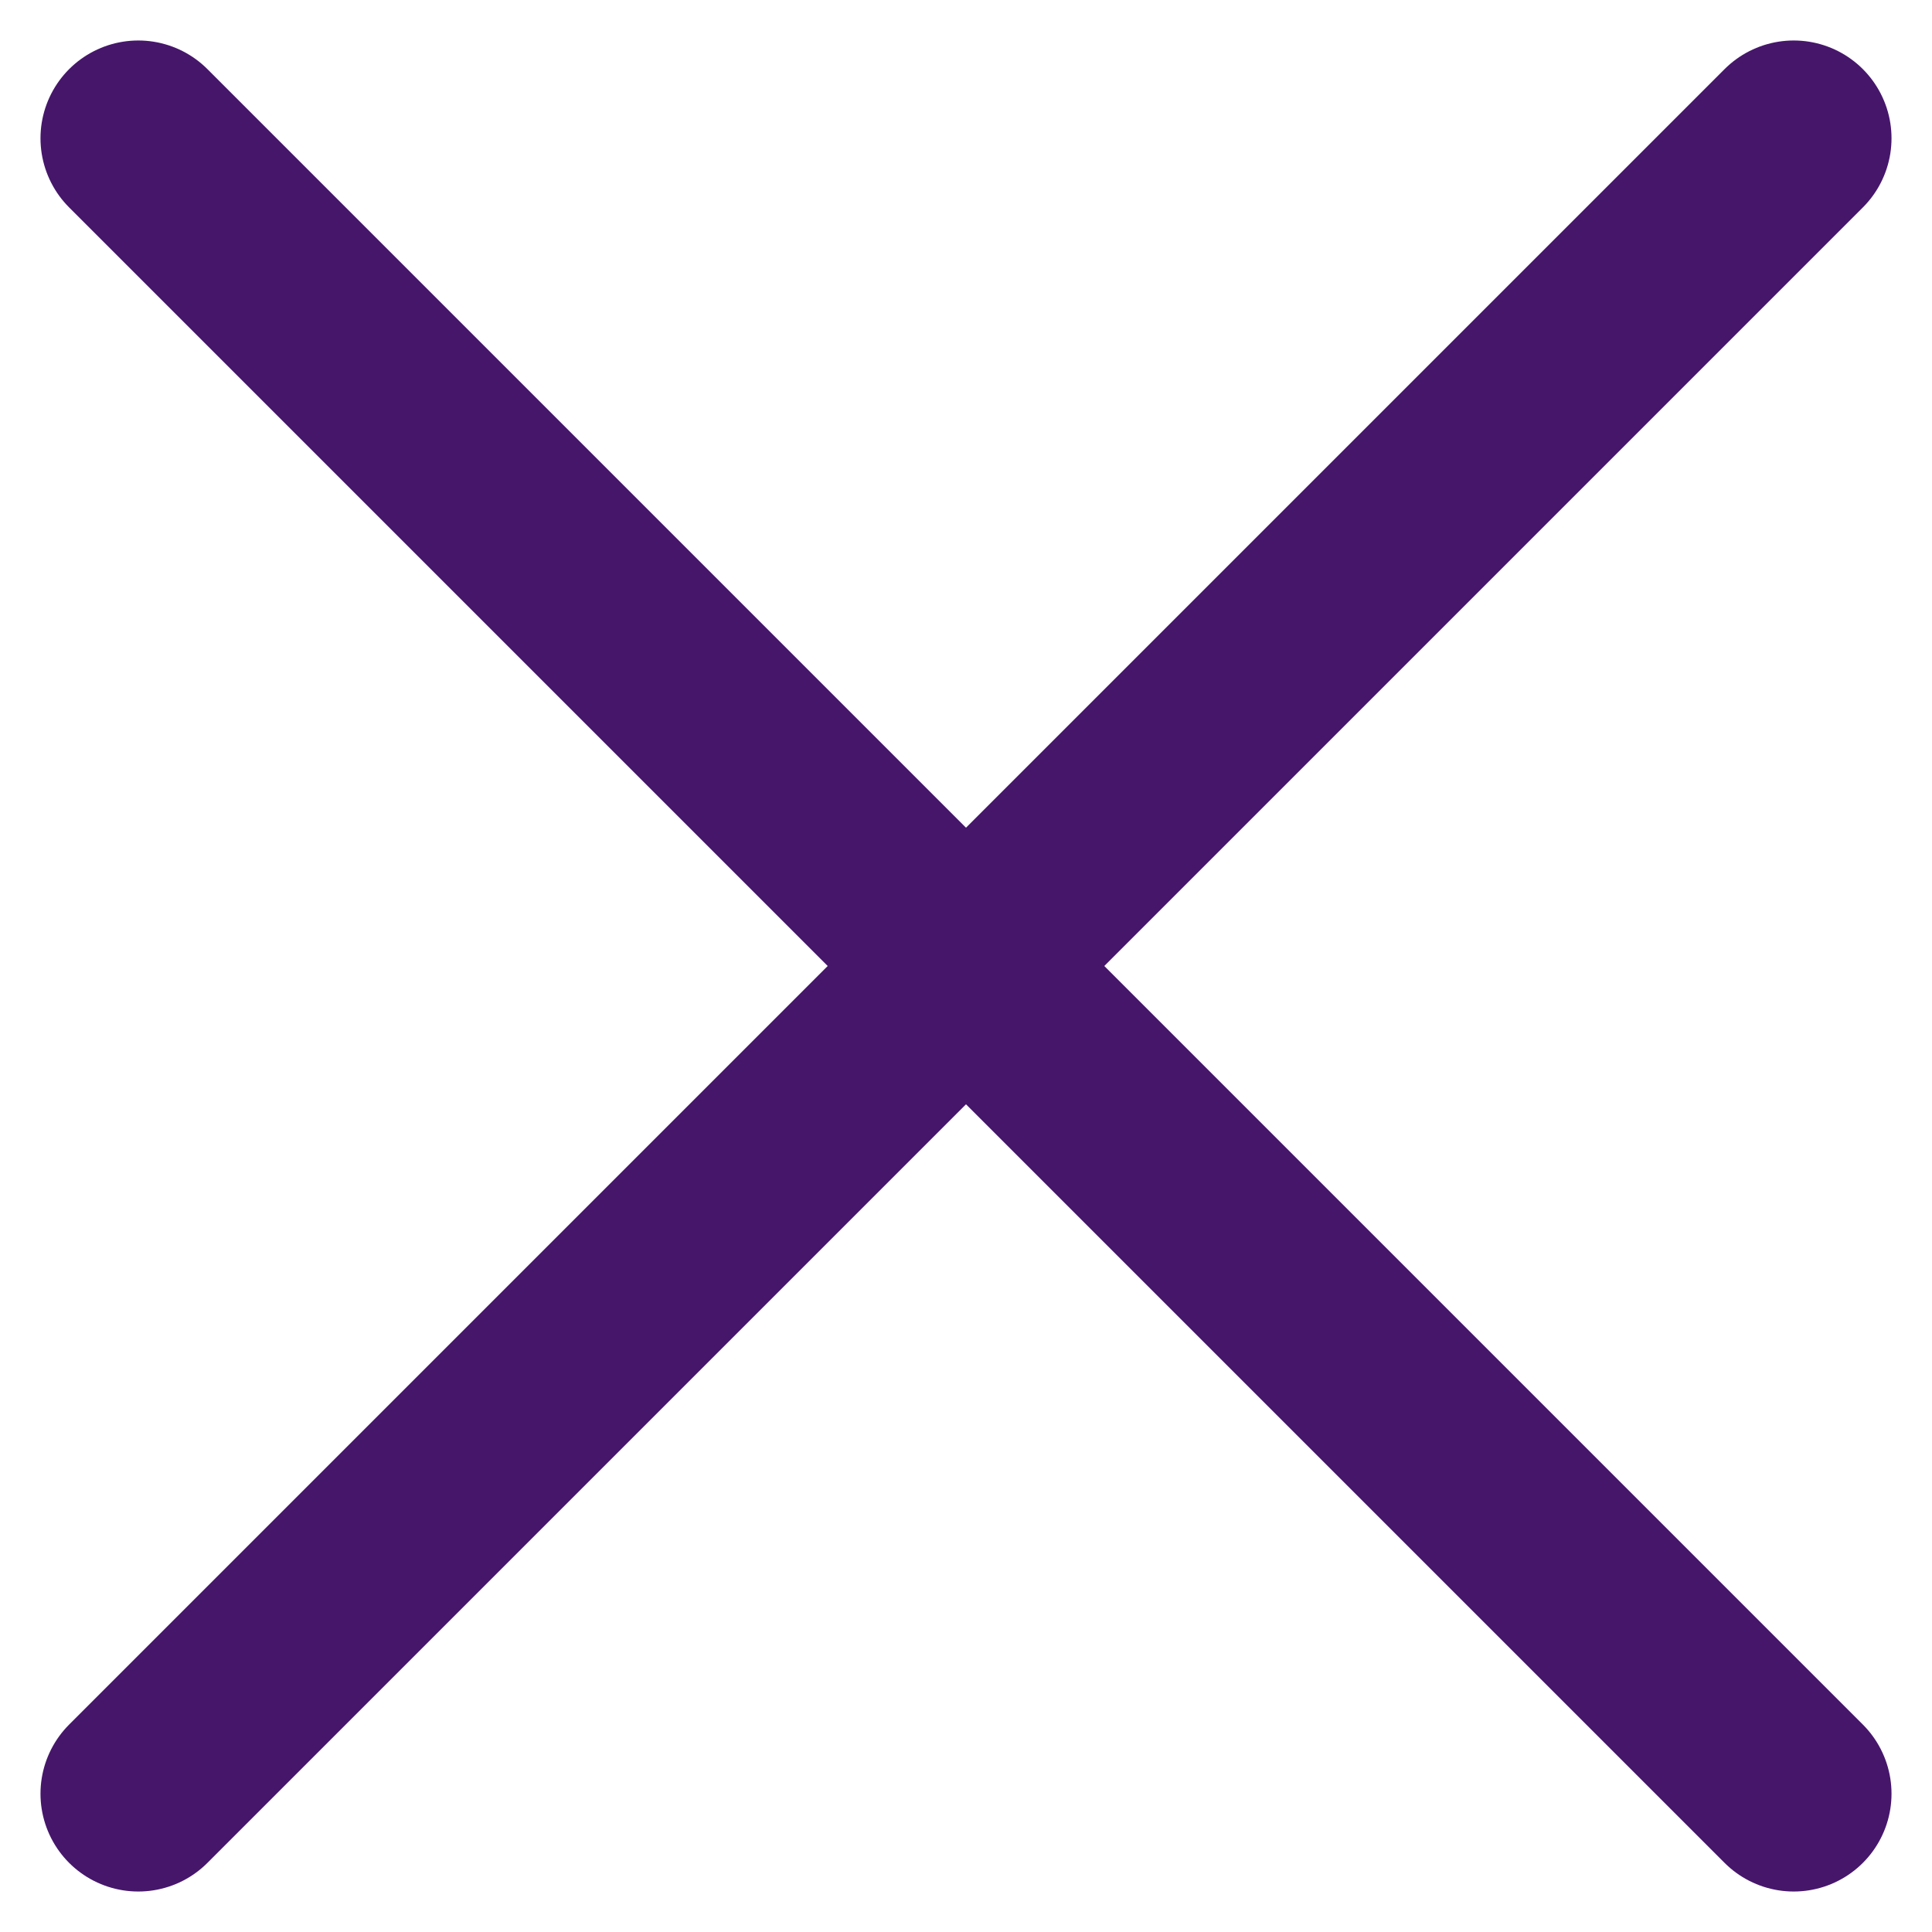
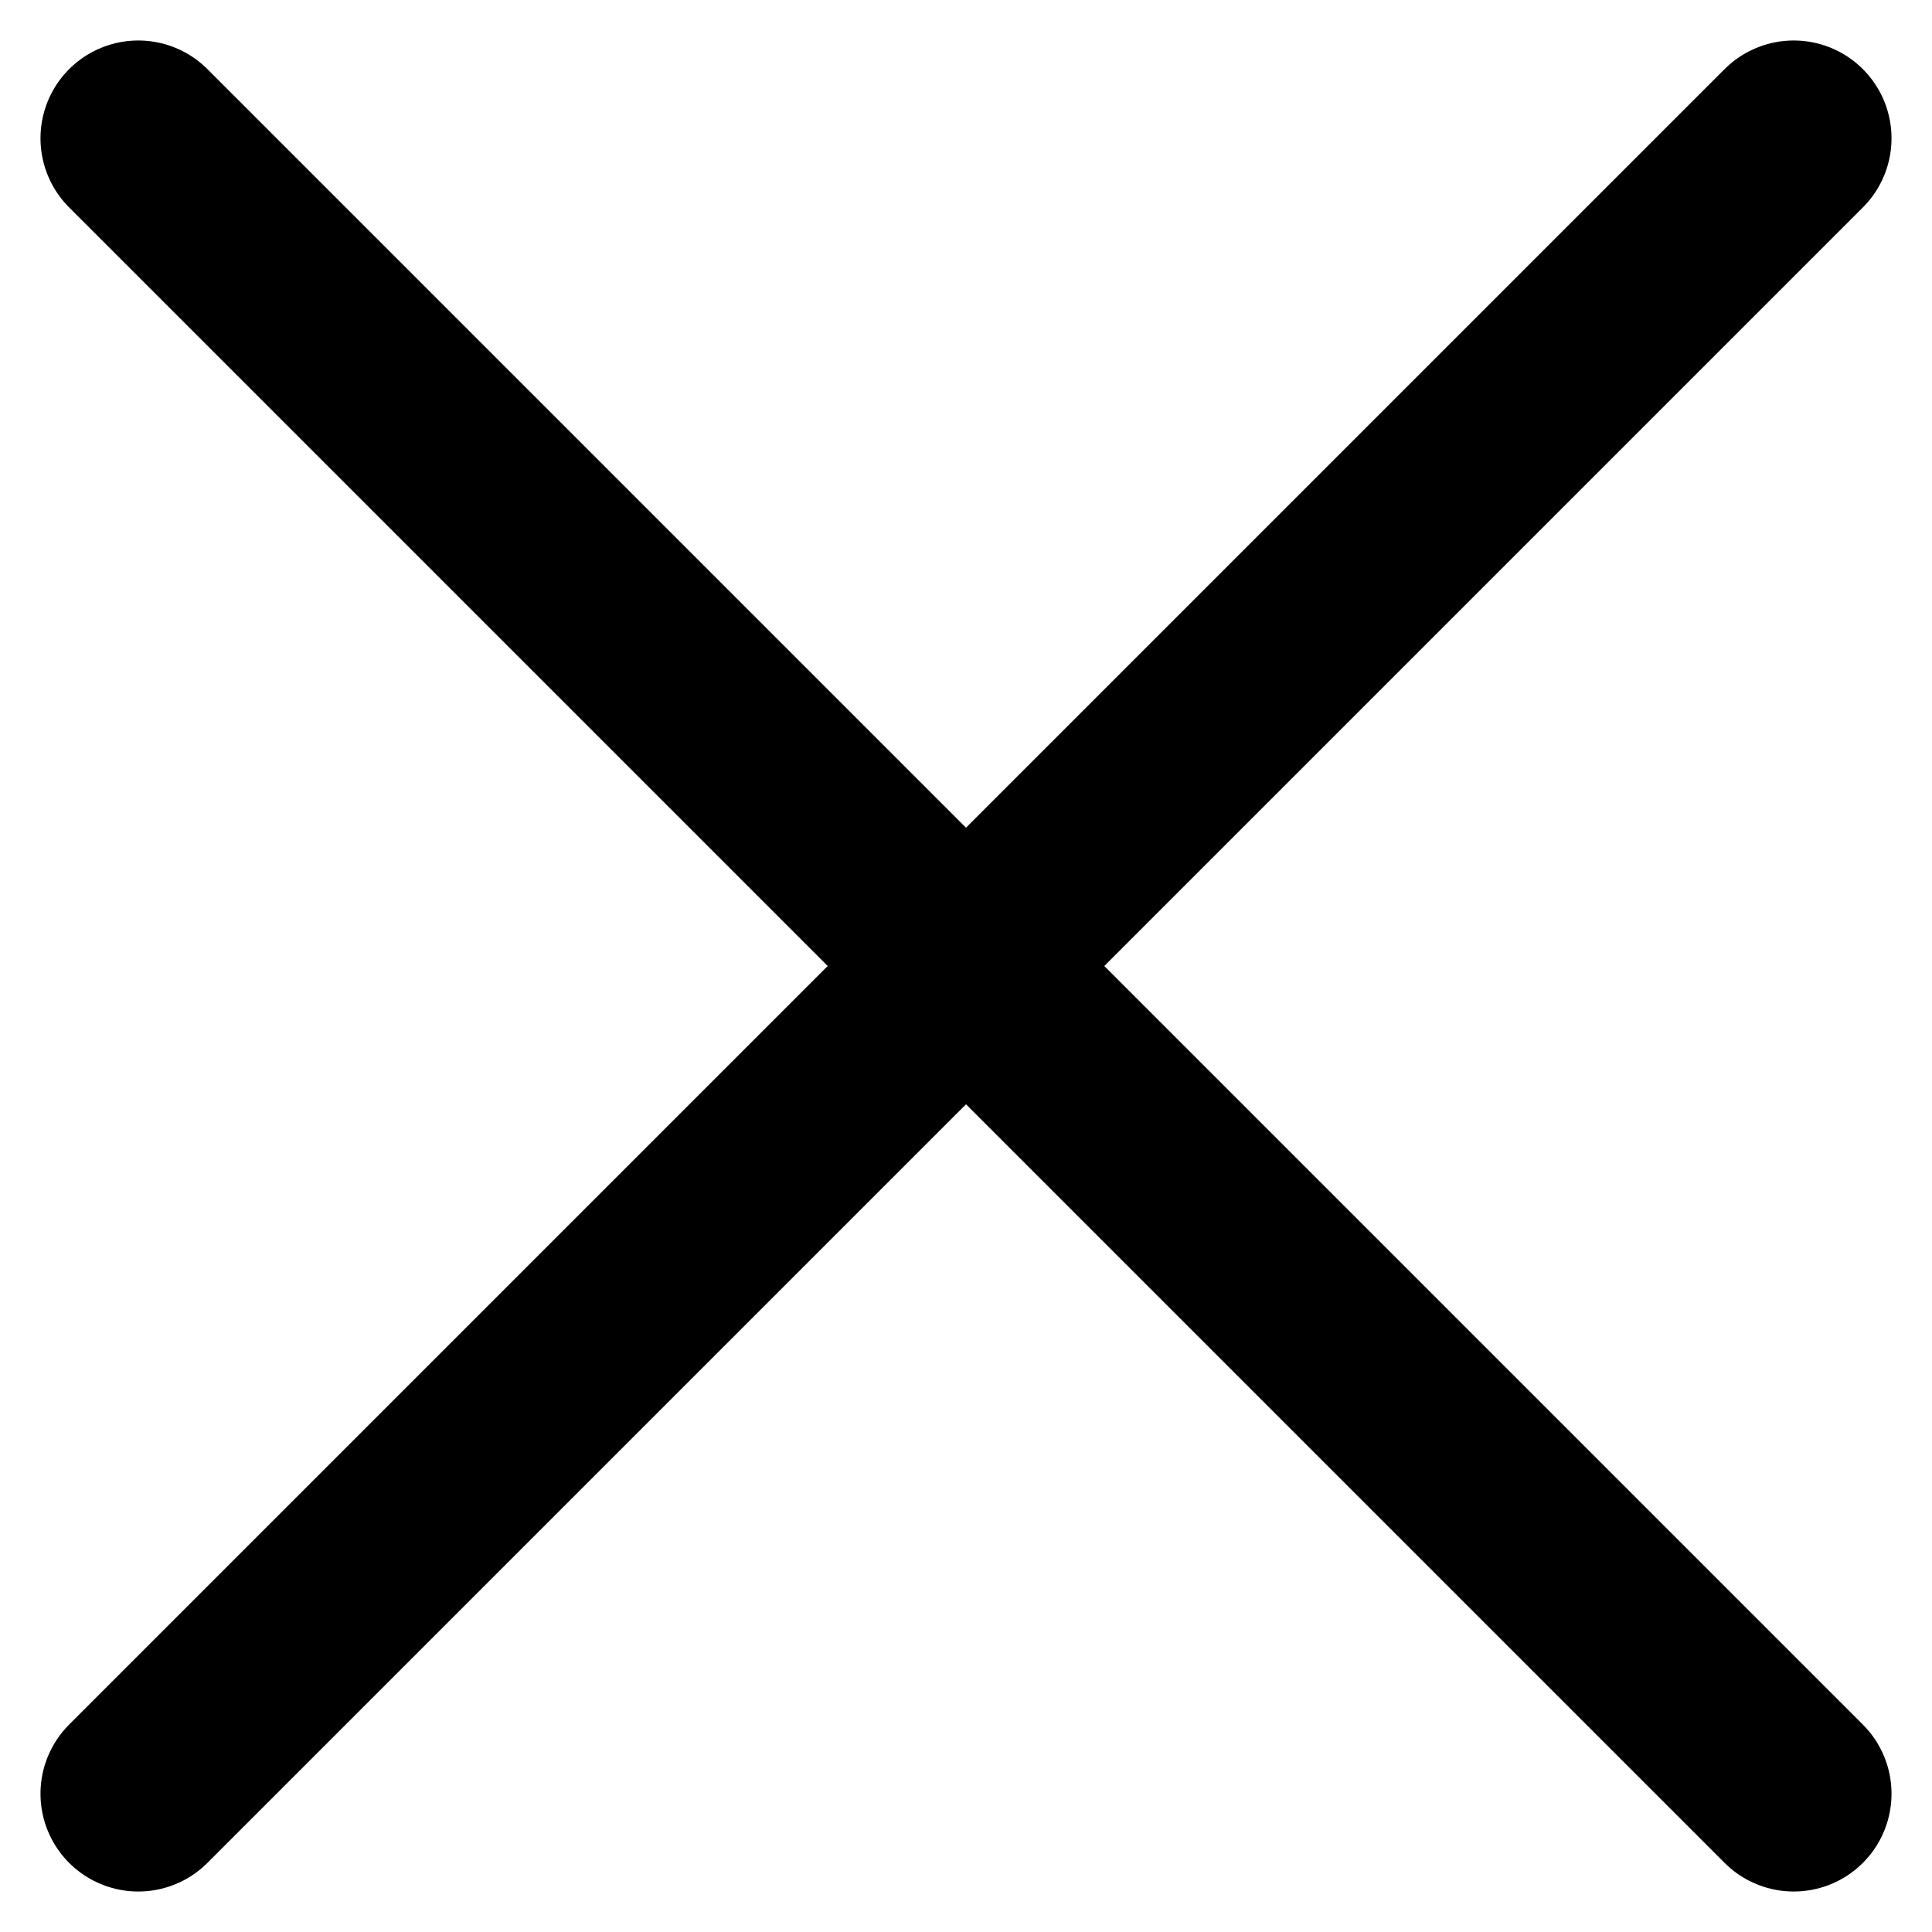
<svg xmlns="http://www.w3.org/2000/svg" width="19.756" height="19.756" viewBox="0 0 19.756 19.756">
  <g id="Group_292" data-name="Group 292" transform="translate(-2.336 -2.336)">
-     <path id="Path_45" data-name="Path 45" d="M20.678,3.75,3.75,20.678" fill="none" stroke="#46166b" stroke-linecap="round" stroke-linejoin="round" stroke-width="2" />
-     <path id="Path_46" data-name="Path 46" d="M3.75,3.75,20.678,20.678" fill="none" stroke="#46166b" stroke-linecap="round" stroke-linejoin="round" stroke-width="2" />
+     <path id="Path_45" data-name="Path 45" d="M20.678,3.75,3.75,20.678" fill="none" stroke="currentColor" stroke-linecap="round" stroke-linejoin="round" stroke-width="2" />
+     <path id="Path_46" data-name="Path 46" d="M3.75,3.75,20.678,20.678" fill="none" stroke="currentColor" stroke-linecap="round" stroke-linejoin="round" stroke-width="2" />
  </g>
</svg>
